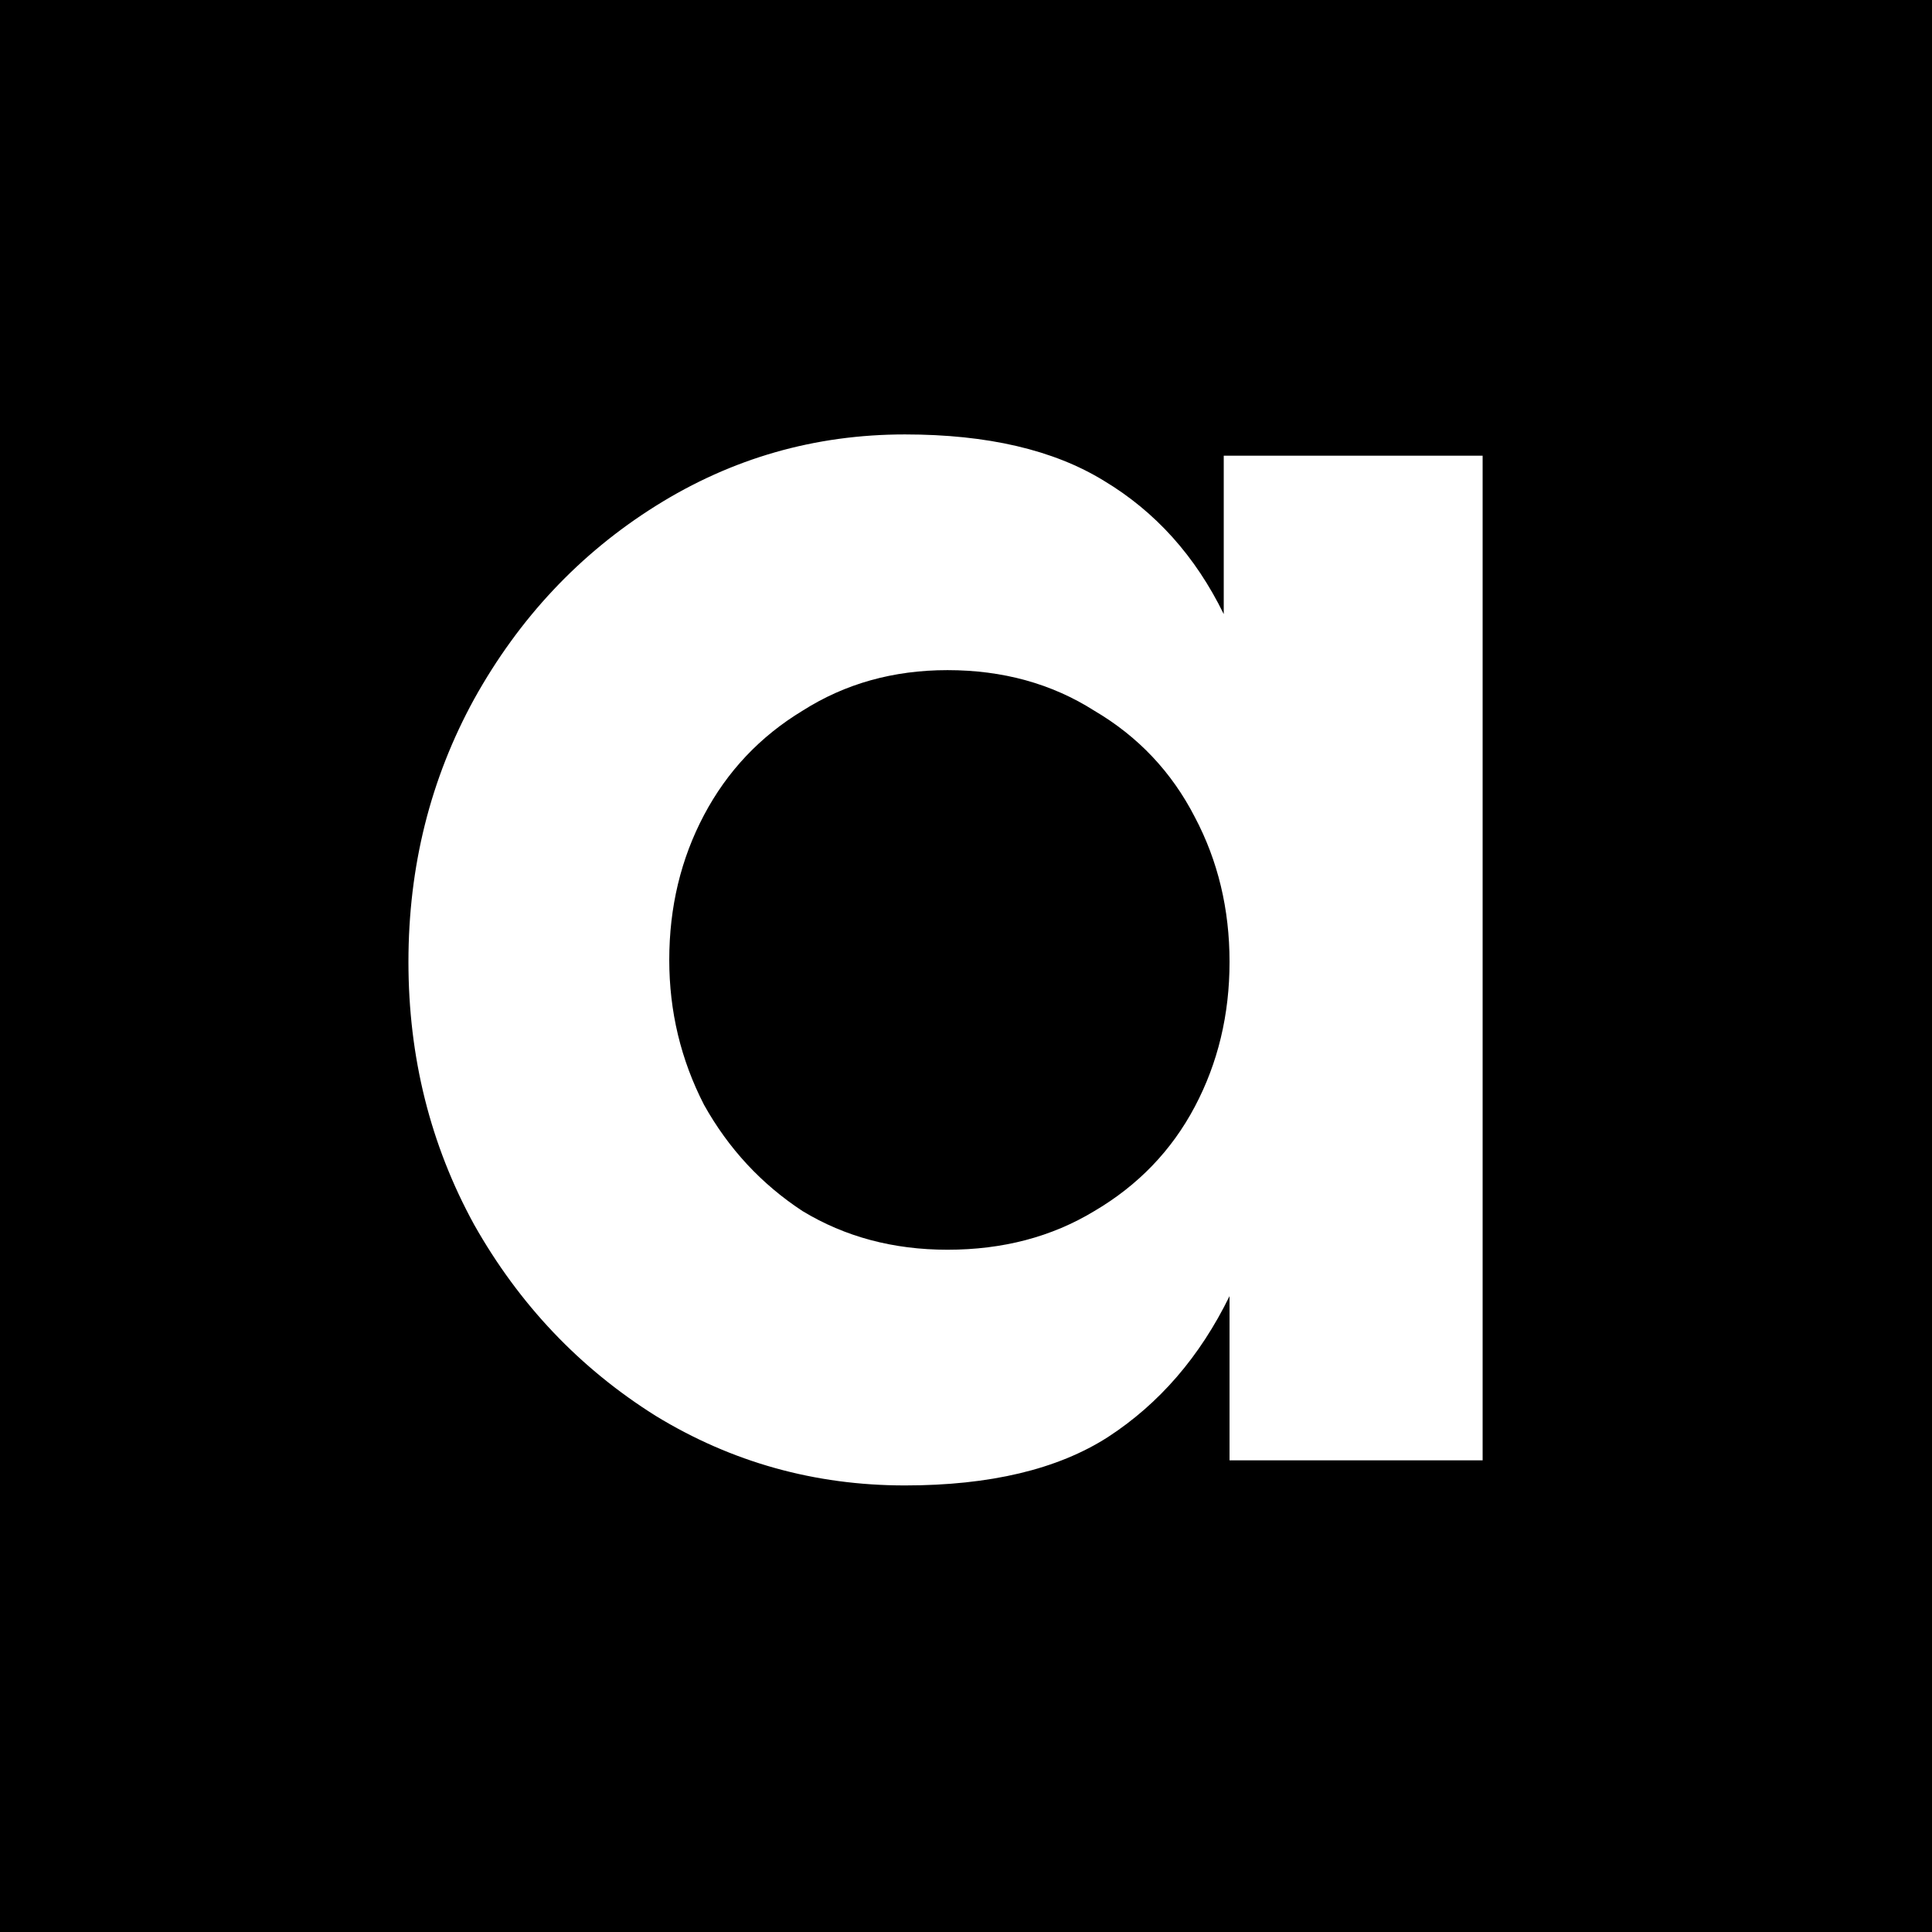
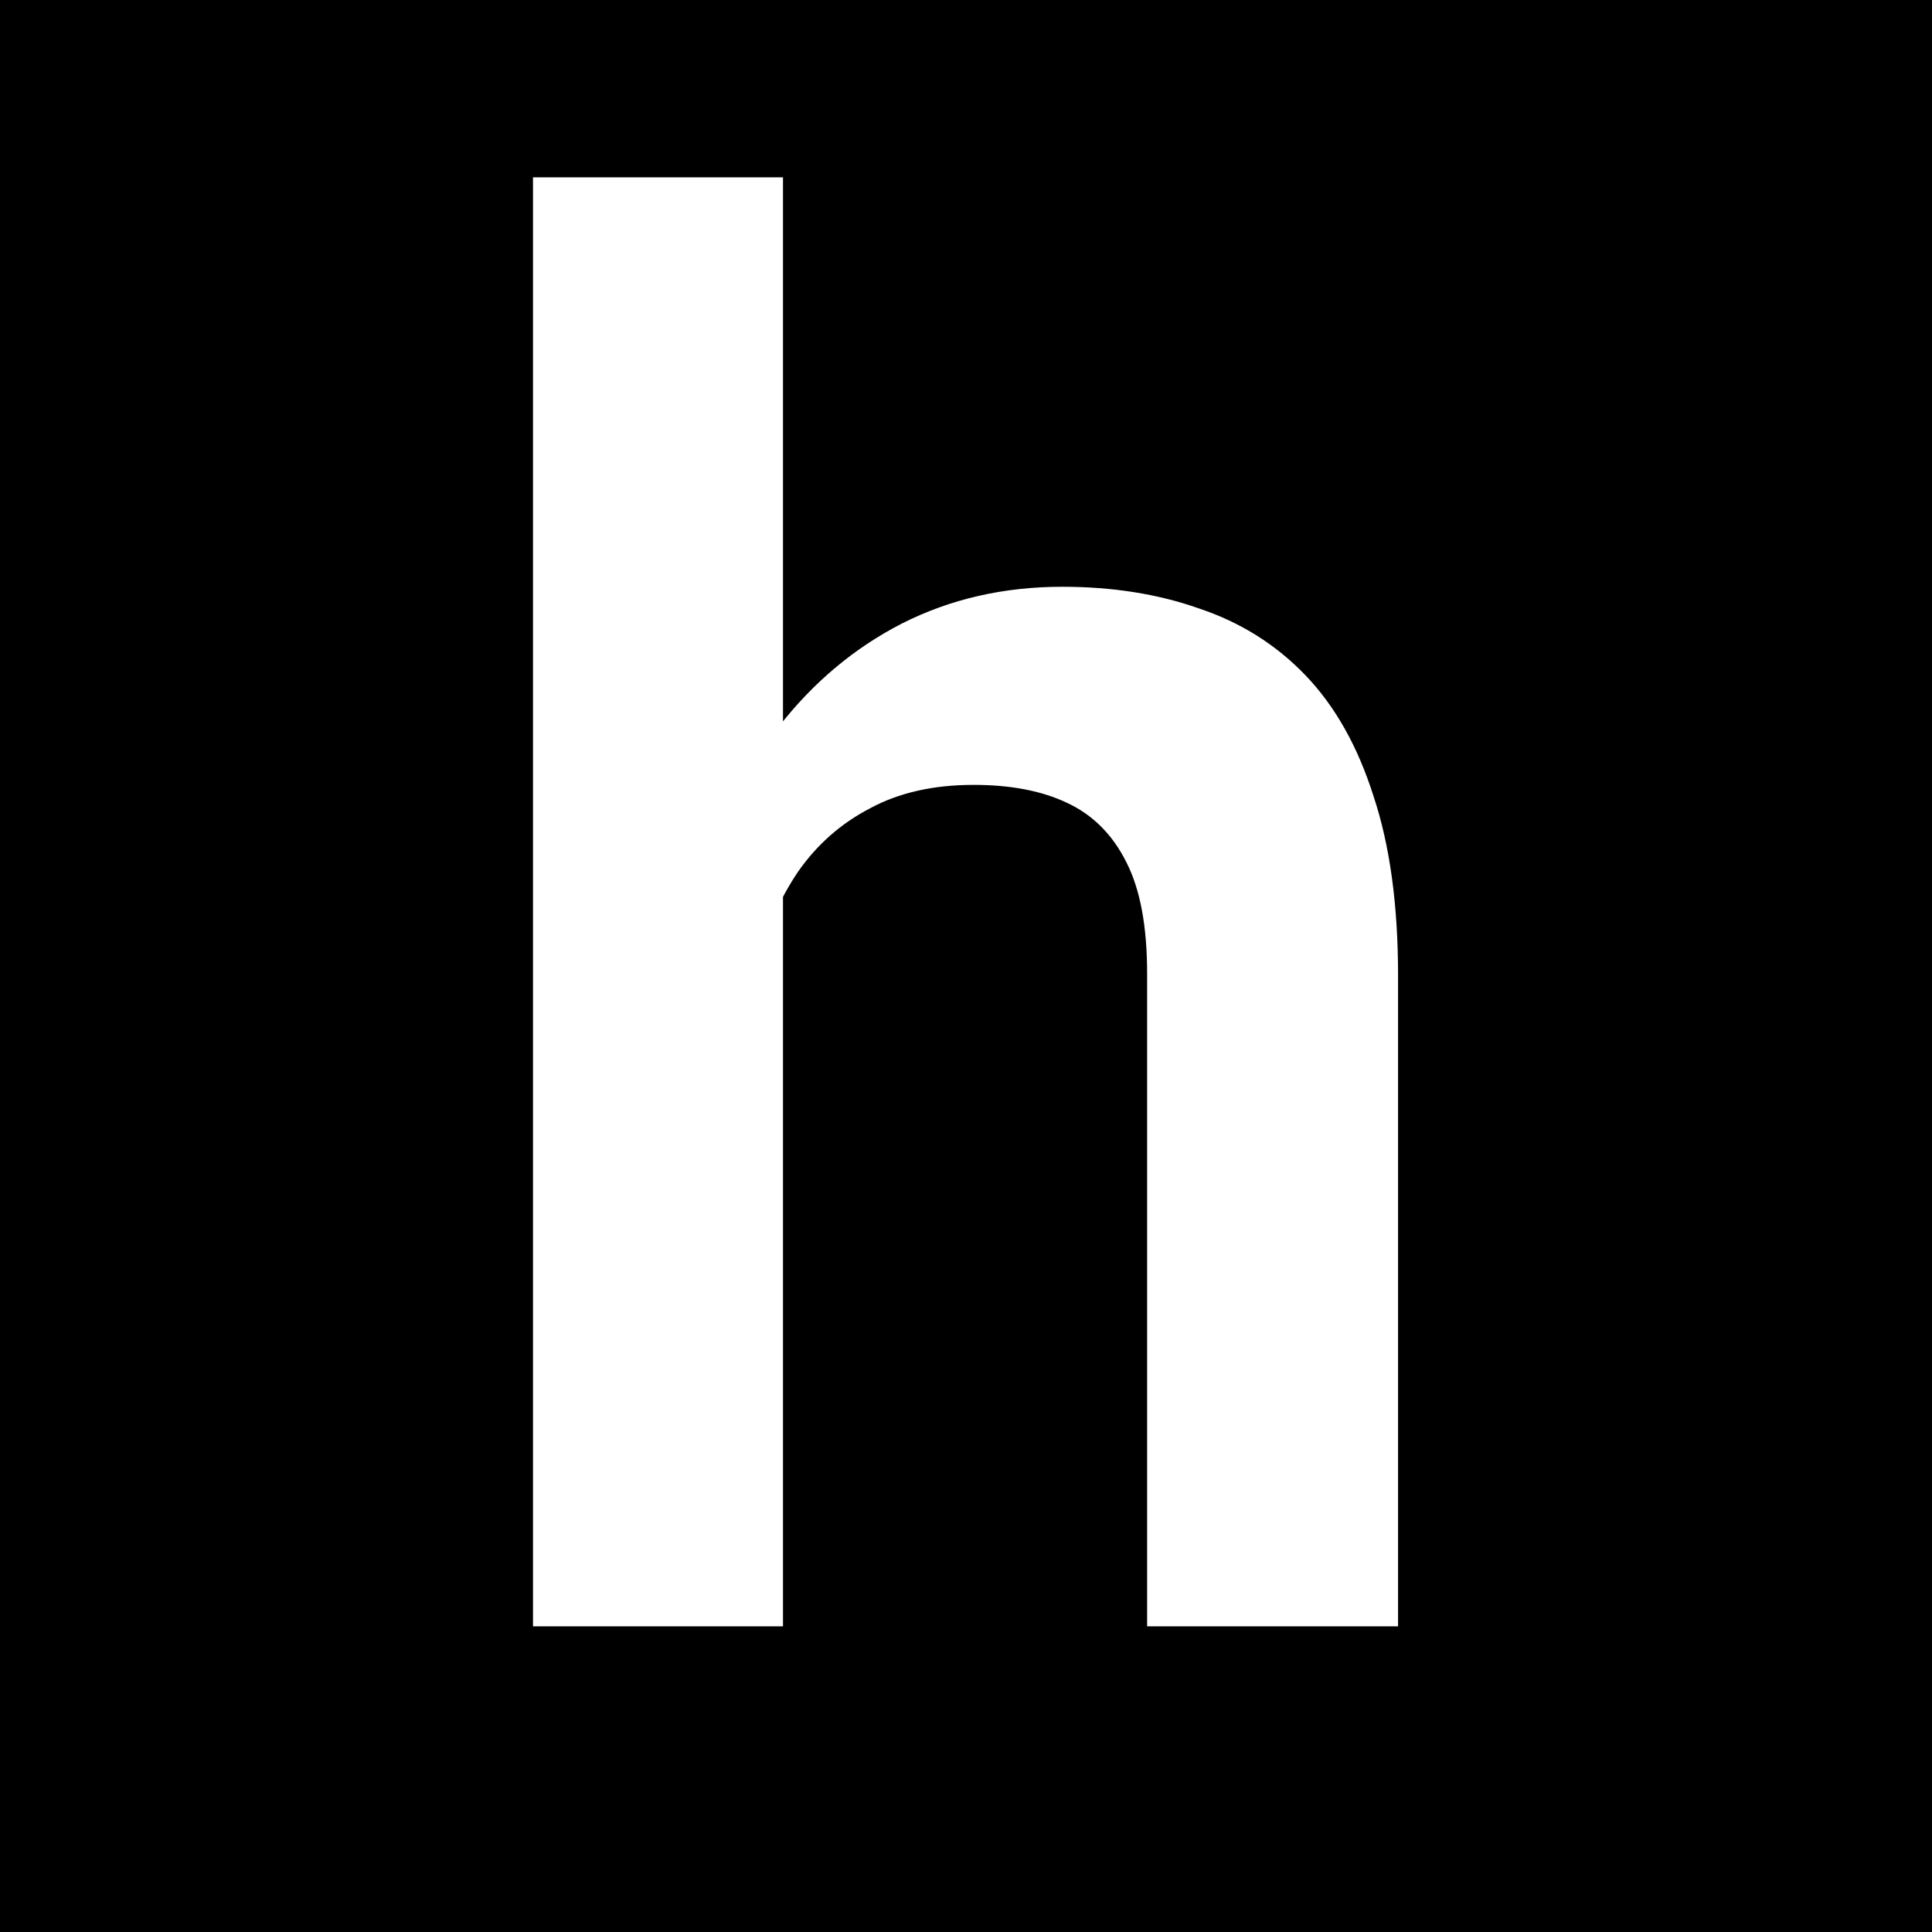
<svg xmlns="http://www.w3.org/2000/svg" width="512" height="512" viewBox="0 0 512 512" fill="none">
  <g clip-path="url(#clip0_526_2)">
    <rect width="512" height="512" fill="black" />
-     <path d="M239.824 393.656C215.931 393.656 193.915 387.512 173.776 375.224C153.637 362.595 137.595 345.699 125.648 324.536C114.043 303.373 108.24 280.163 108.24 254.904C108.24 229.645 114.043 206.435 125.648 185.272C137.595 163.768 153.637 146.701 173.776 134.072C193.915 121.443 215.931 115.128 239.824 115.128C261.669 115.128 279.248 119.224 292.56 127.416C306.213 135.608 316.795 147.384 324.304 162.744V120.76H392.912V387H325.84V343.48C317.989 359.523 307.237 371.981 293.584 380.856C280.272 389.389 262.352 393.656 239.824 393.656ZM177.36 254.392C177.36 268.045 180.432 280.845 186.576 292.792C193.061 304.397 201.765 313.784 212.688 320.952C223.952 327.779 236.752 331.192 251.088 331.192C265.765 331.192 278.736 327.779 290 320.952C301.605 314.125 310.48 304.909 316.624 293.304C322.768 281.699 325.84 268.899 325.84 254.904C325.84 240.909 322.768 228.109 316.624 216.504C310.48 204.557 301.605 195.171 290 188.344C278.736 181.176 265.765 177.592 251.088 177.592C236.752 177.592 223.952 181.176 212.688 188.344C201.424 195.171 192.72 204.387 186.576 215.992C180.432 227.597 177.36 240.397 177.36 254.392Z" fill="white" />
+     <path d="M207.5 47V431H141.25V47H207.5ZM197 286H177.5C177.5 267.167 180 249.833 185 234C190 218.167 197.083 204.417 206.25 192.75C215.417 180.917 226.333 171.75 239 165.25C251.833 158.75 266 155.5 281.5 155.5C294.833 155.5 306.917 157.417 317.75 161.25C328.75 164.917 338.167 170.833 346 179C353.833 187.167 359.833 197.833 364 211C368.333 224 370.5 239.833 370.5 258.5V431H304V258C304 245.5 302.167 235.667 298.5 228.5C294.833 221.167 289.583 215.917 282.75 212.75C276.083 209.583 267.833 208 258 208C247.333 208 238.167 210.083 230.5 214.25C222.833 218.25 216.5 223.833 211.5 231C206.667 238.167 203 246.417 200.5 255.75C198.167 265.083 197 275.167 197 286Z" fill="white" />
  </g>
  <defs>
    <clipPath id="clip0_526_2">
      <rect width="512" height="512" fill="white" />
    </clipPath>
  </defs>
</svg>
